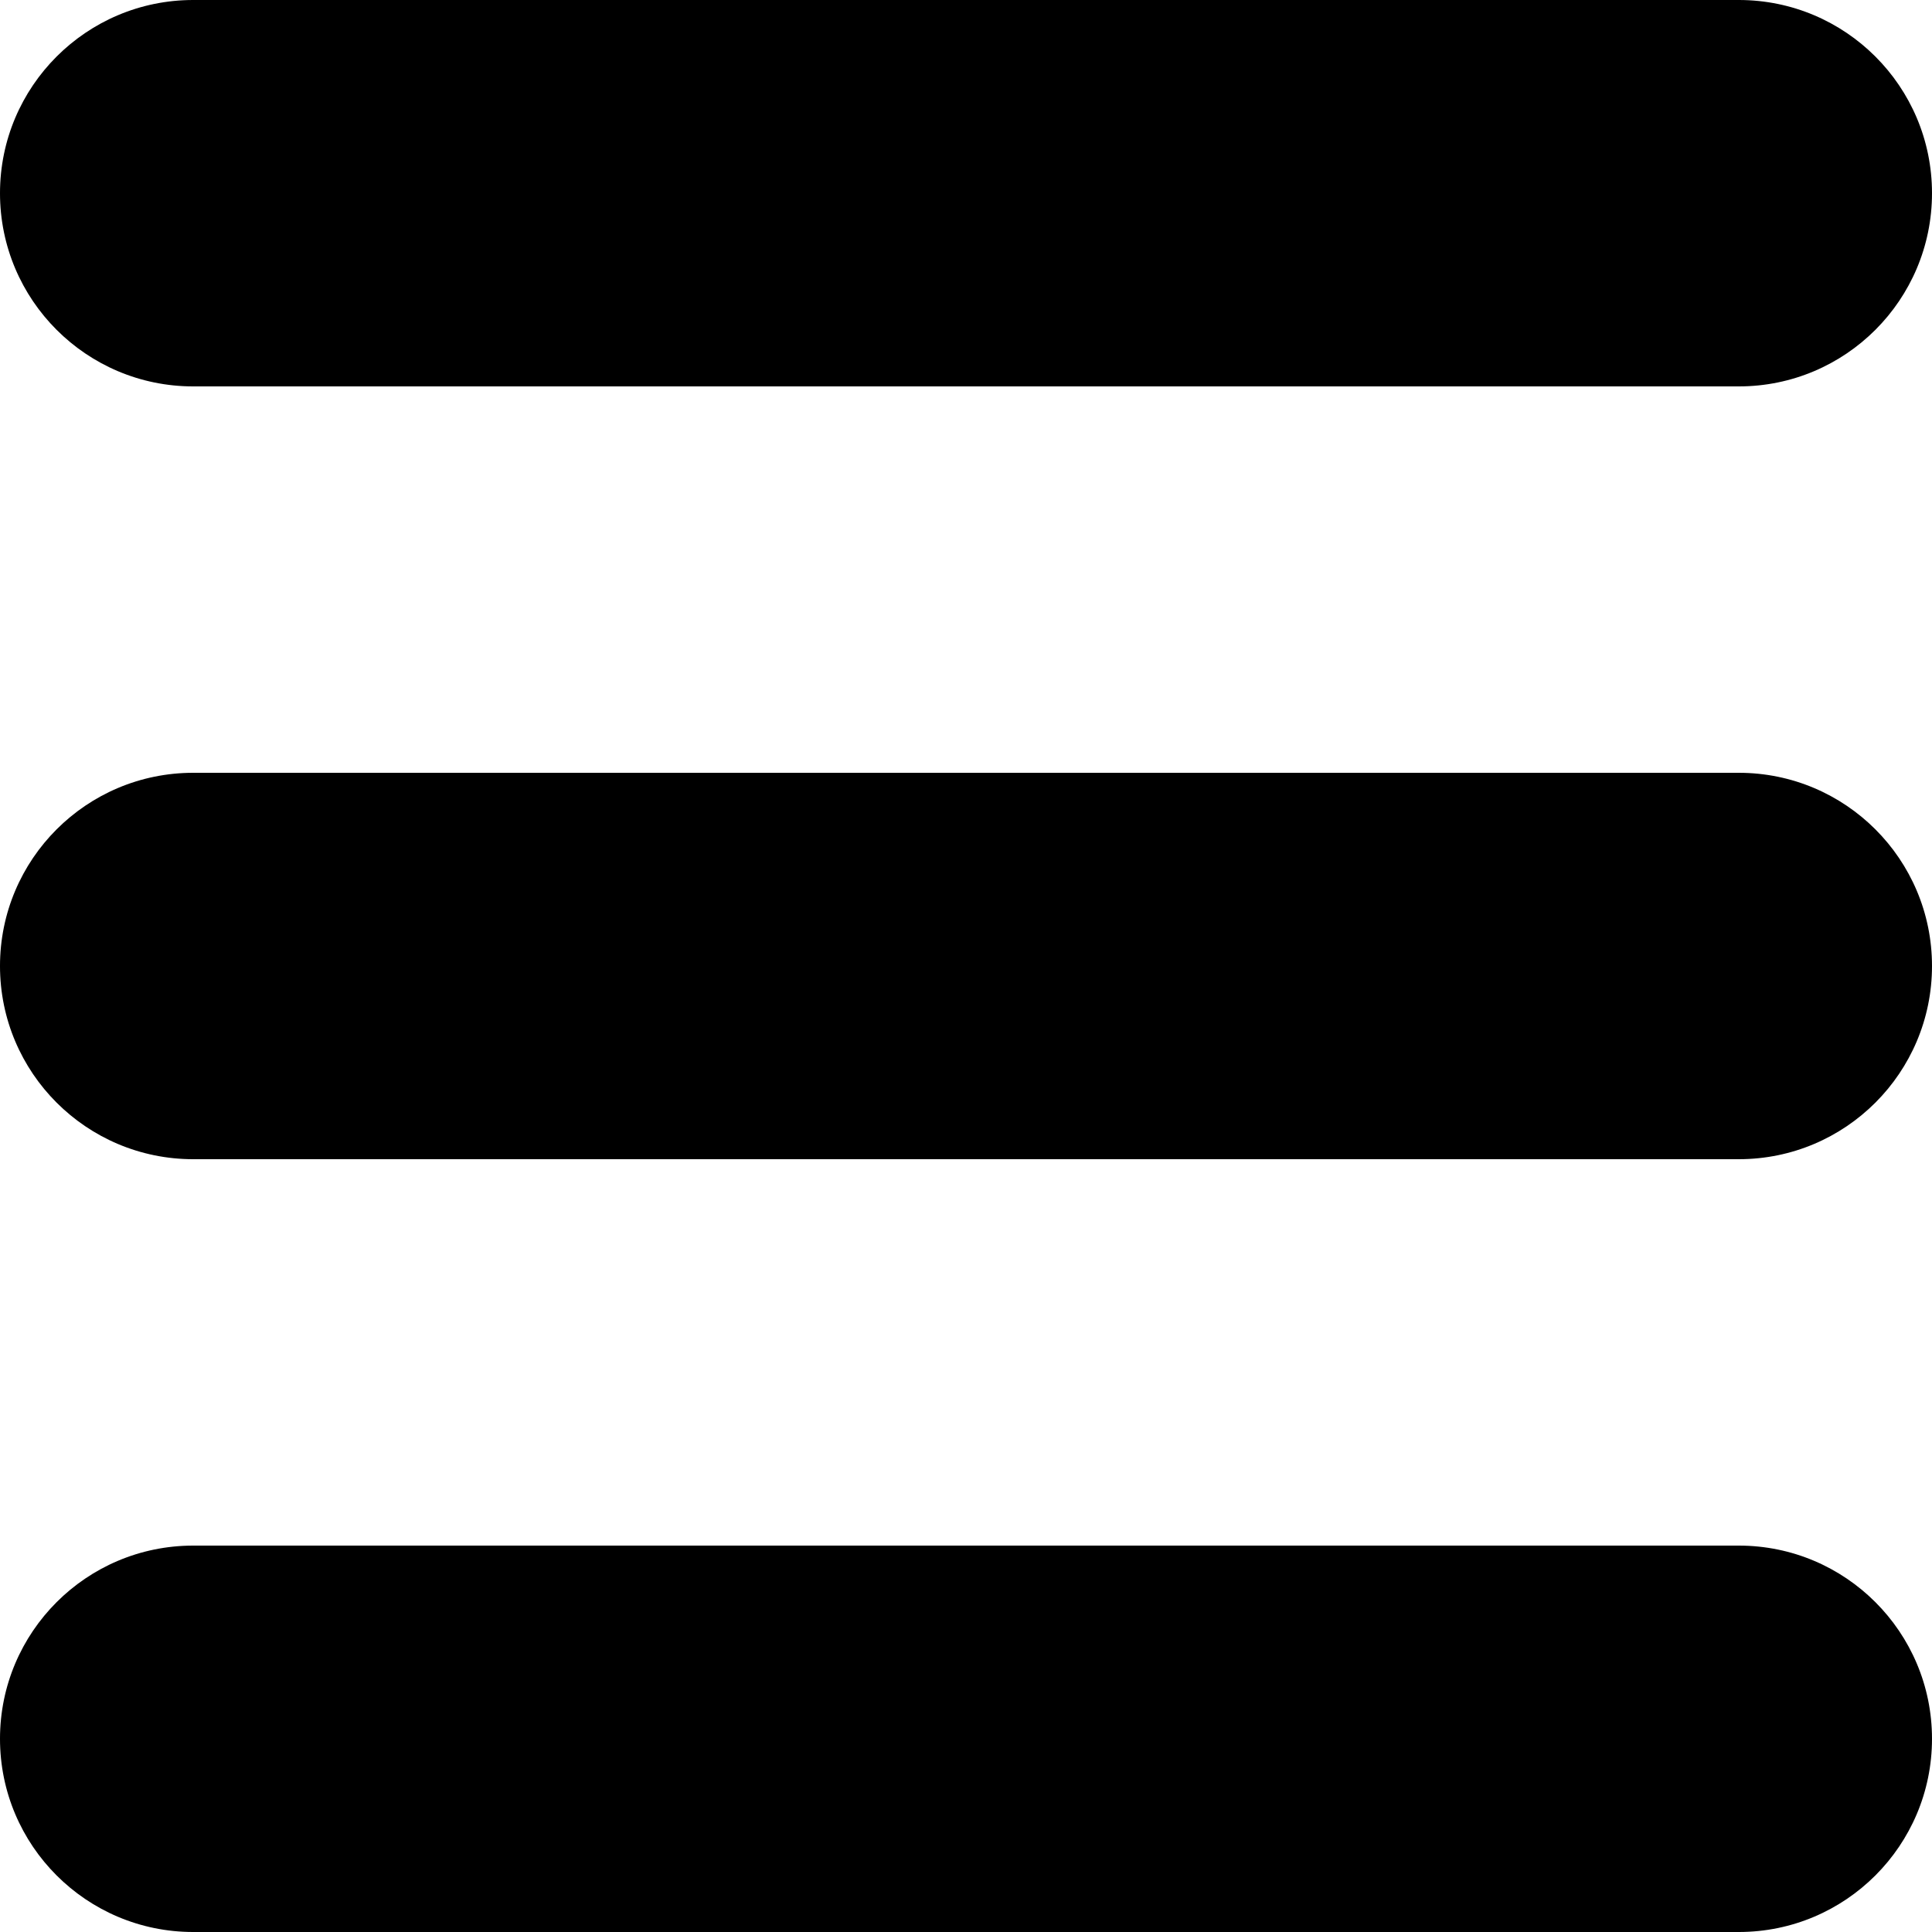
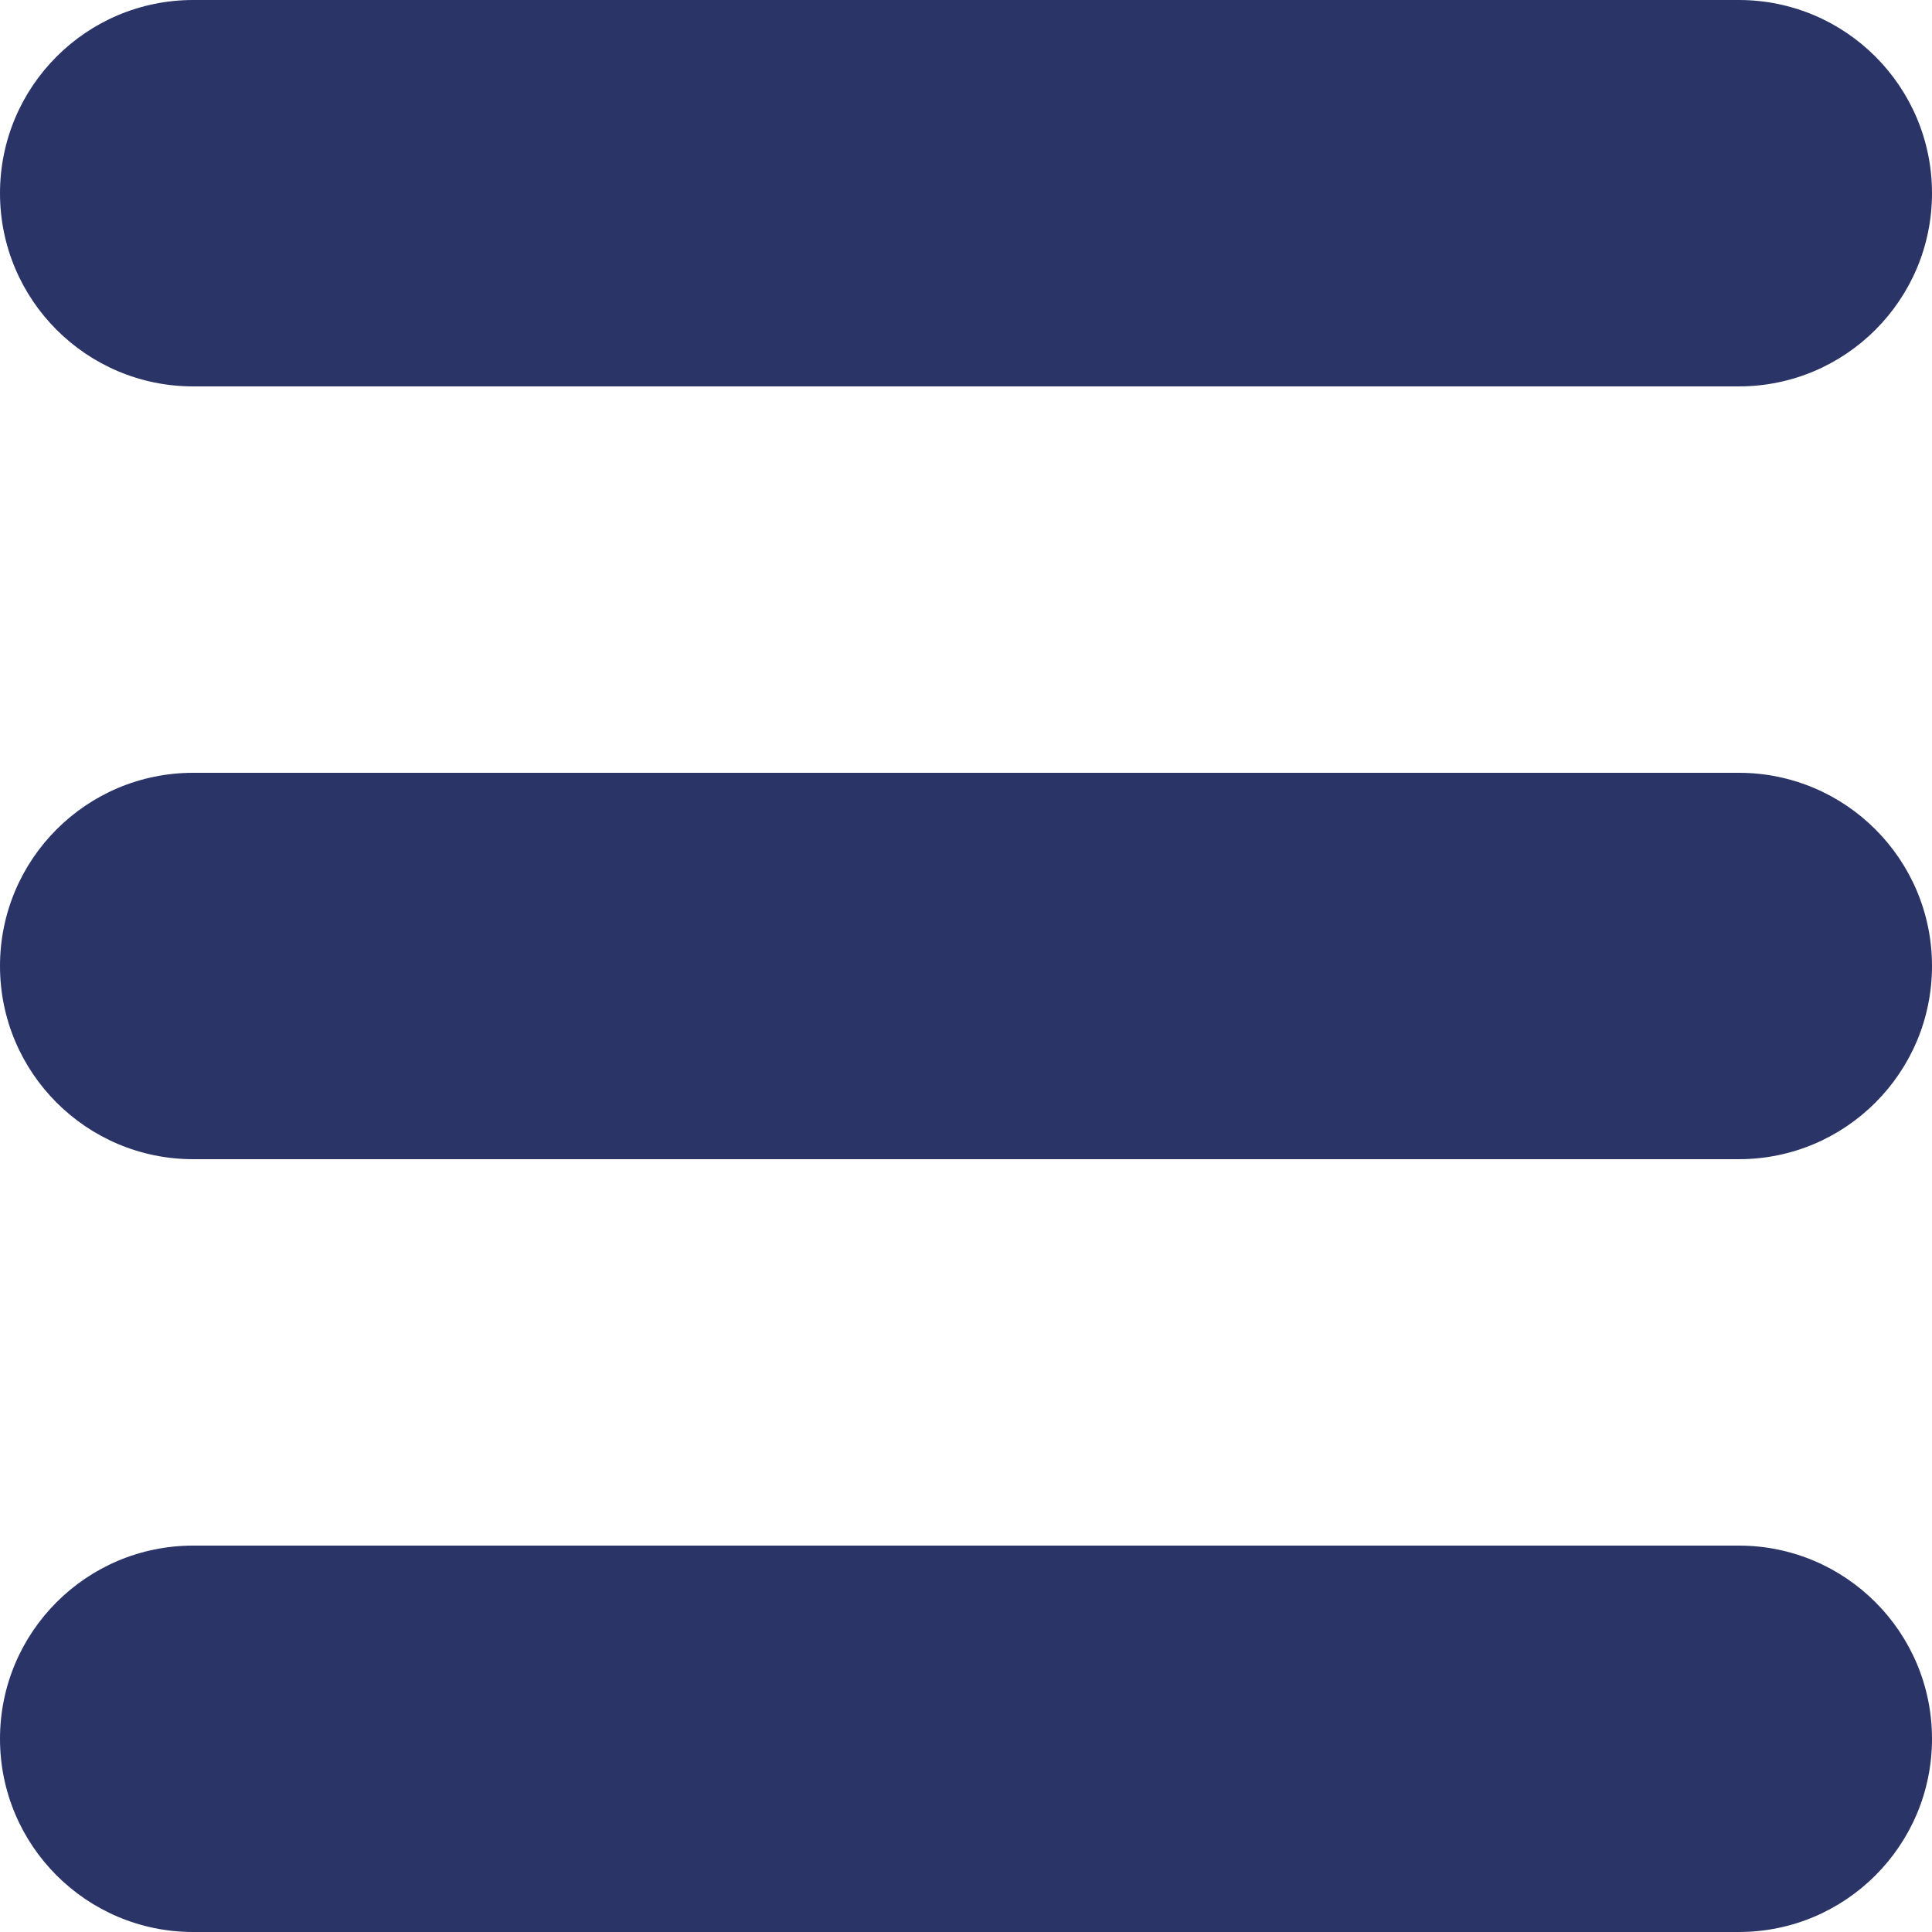
- <svg xmlns="http://www.w3.org/2000/svg" fill="#000000" height="10px" width="10px" version="1.1" id="Layer_1" viewBox="0 0 150 150" xml:space="preserve">
+ <svg xmlns="http://www.w3.org/2000/svg" fill="#2B3467" height="10px" width="10px" version="1.1" id="Layer_1" viewBox="0 0 150 150" xml:space="preserve">
  <g id="XMLID_240_">
    <path id="XMLID_241_" d="M15,30h120c8.284,0,15-6.716,15-15s-6.716-15-15-15H15C6.716,0,0,6.716,0,15S6.716,30,15,30z" />
    <path id="XMLID_242_" d="M135,60H15C6.716,60,0,66.716,0,75s6.716,15,15,15h120c8.284,0,15-6.716,15-15S143.284,60,135,60z" />
    <path id="XMLID_243_" d="M135,120H15c-8.284,0-15,6.716-15,15s6.716,15,15,15h120c8.284,0,15-6.716,15-15S143.284,120,135,120z" />
  </g>
</svg>
